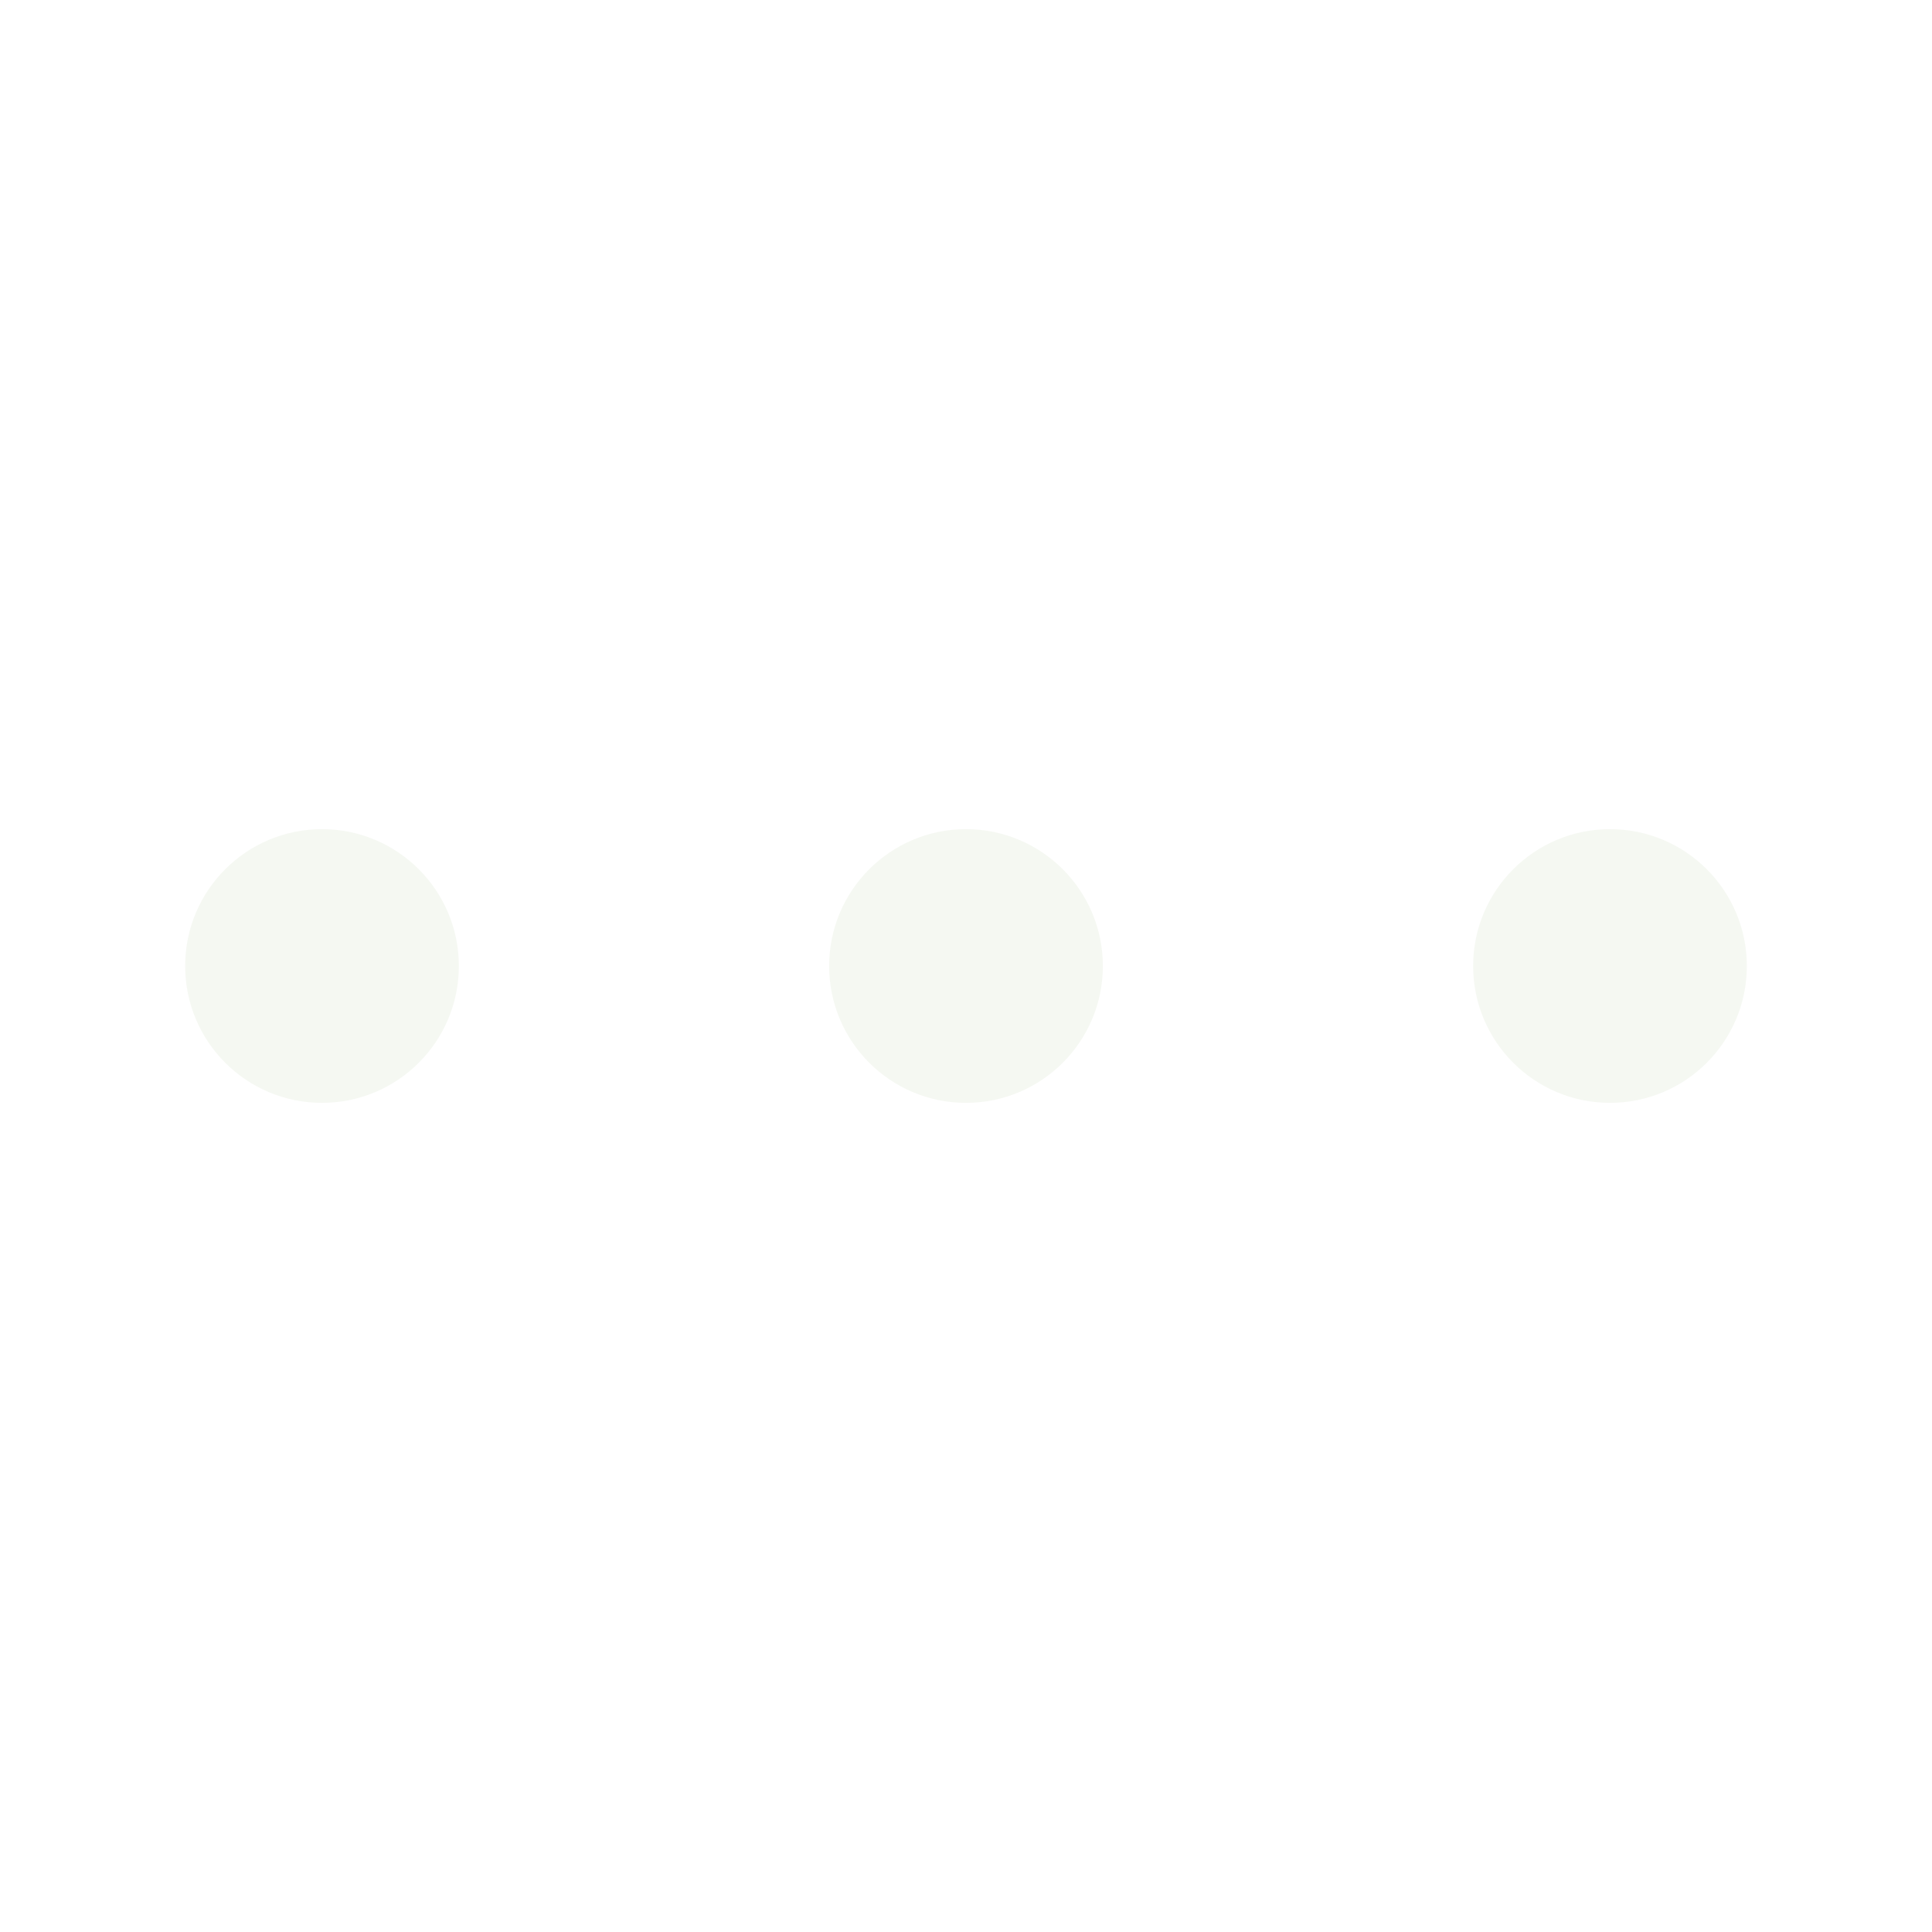
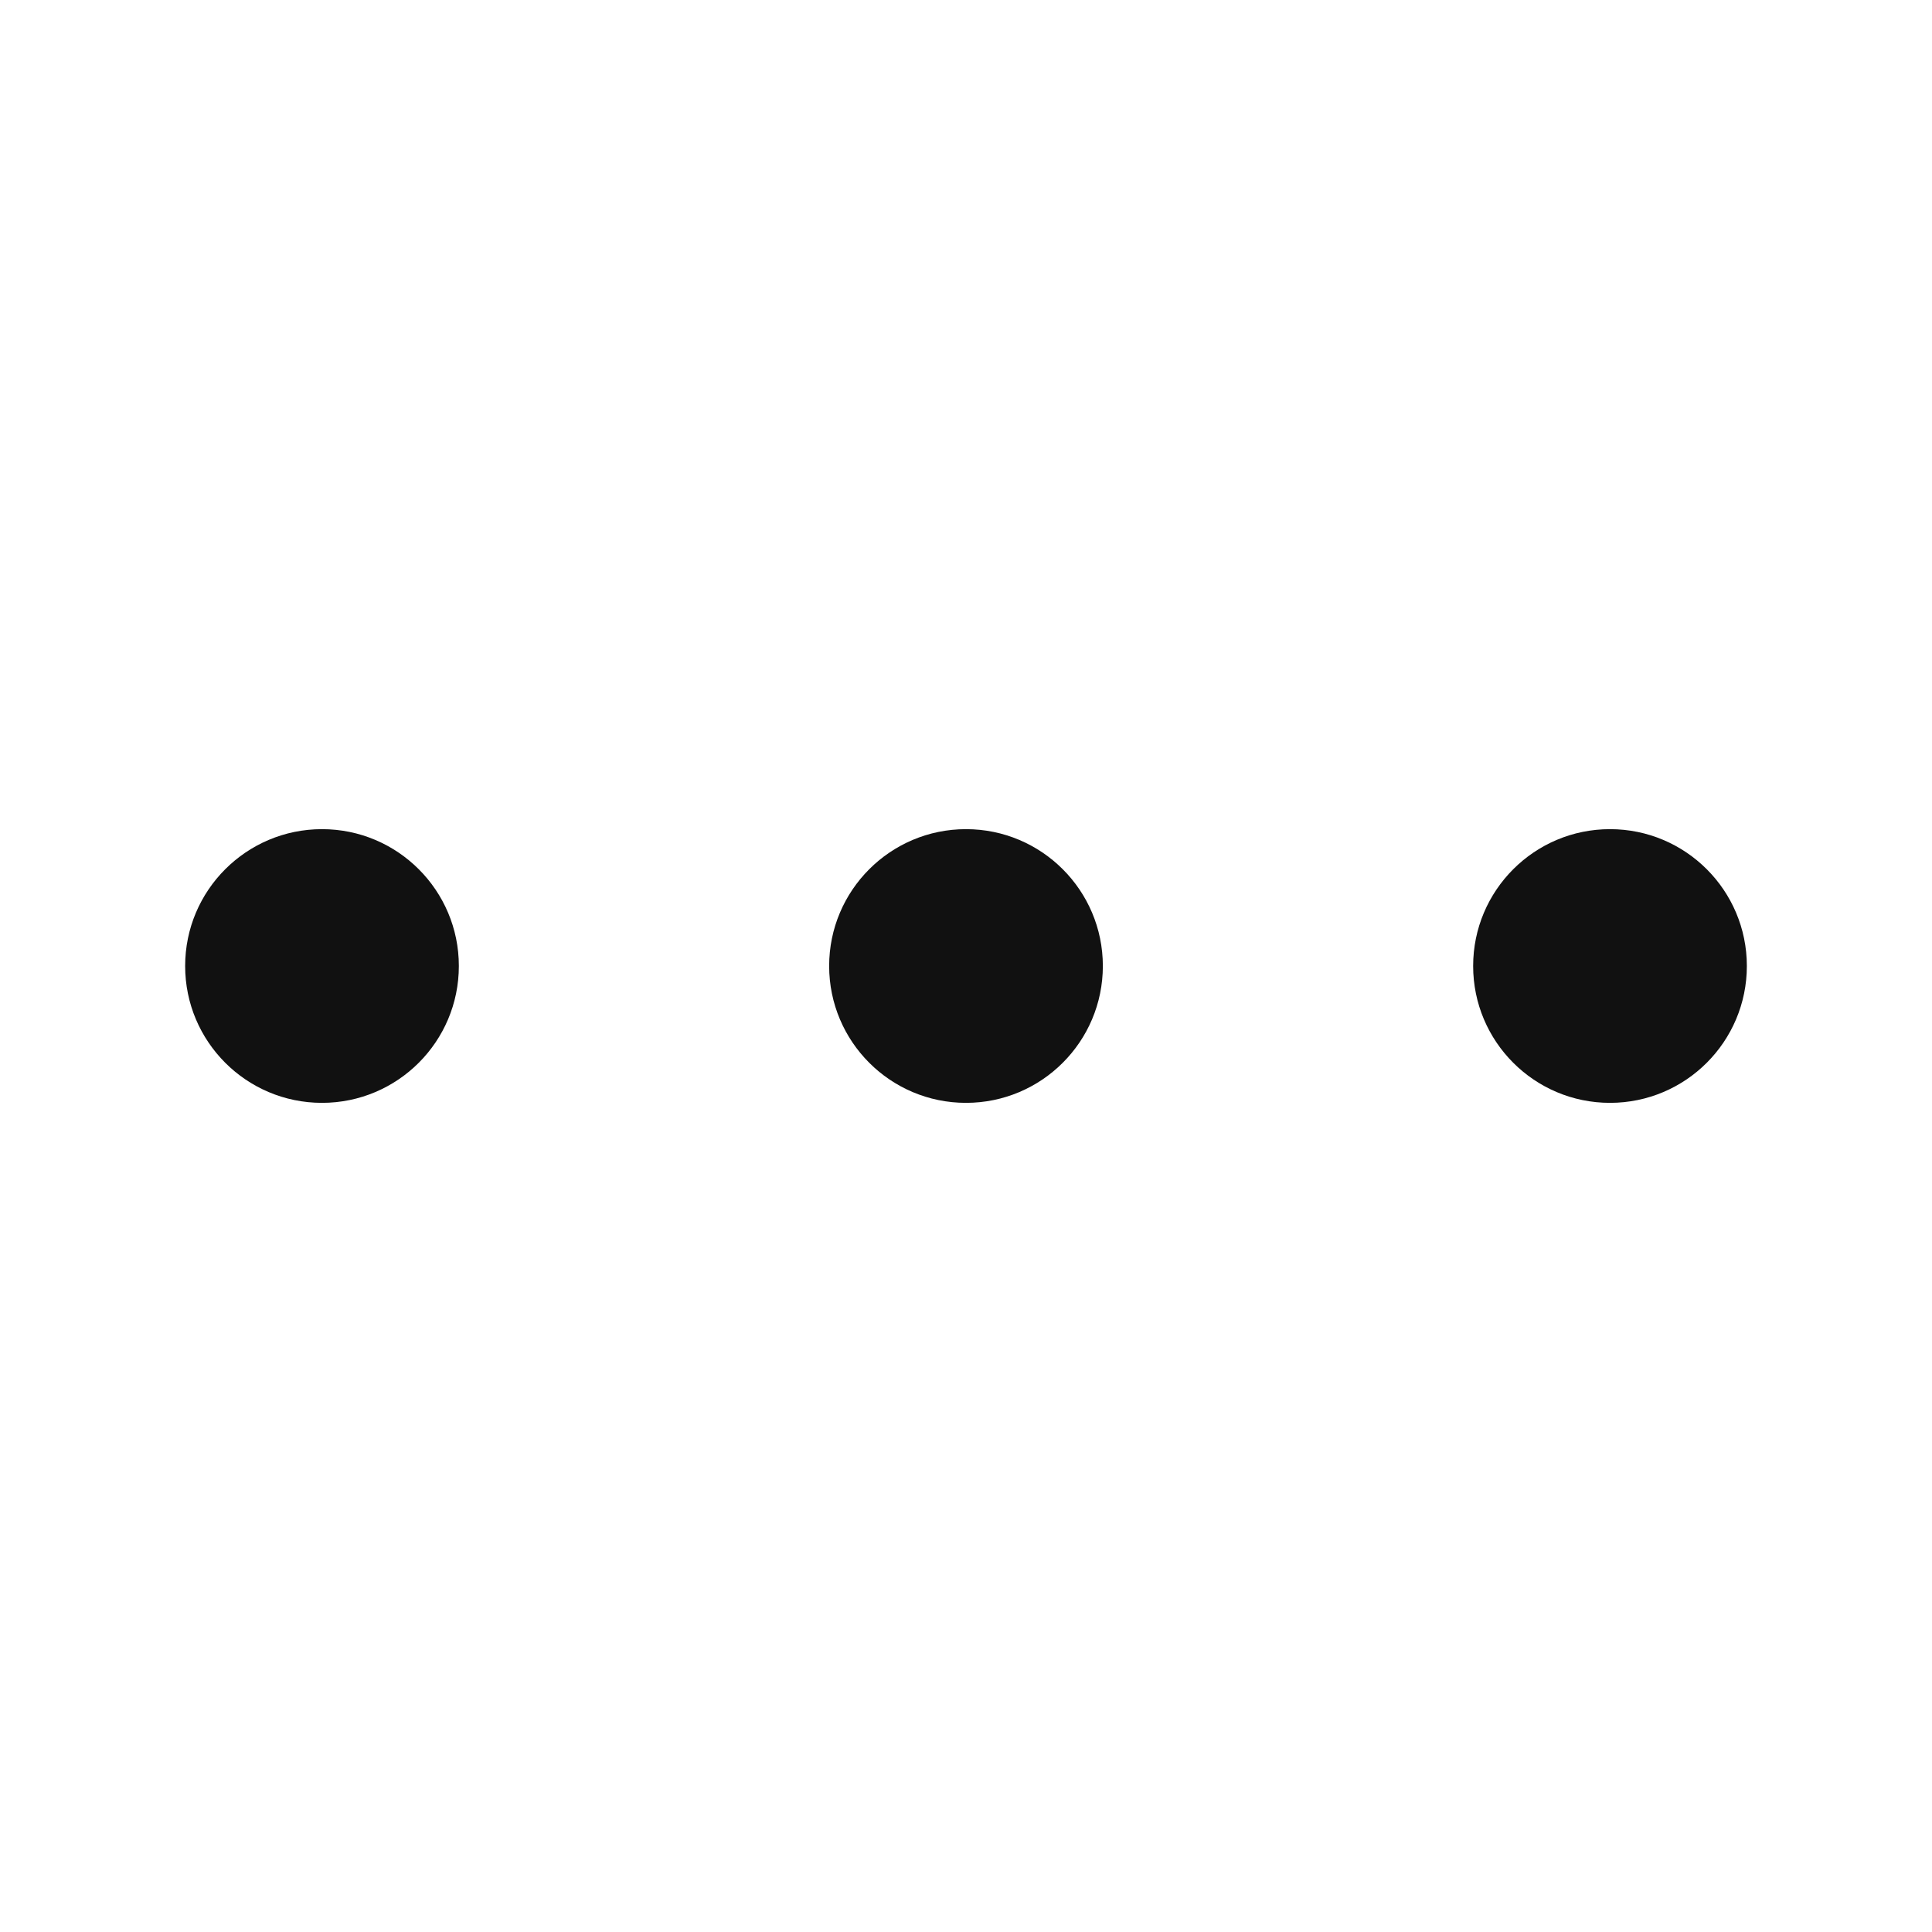
<svg xmlns="http://www.w3.org/2000/svg" width="24" height="24" viewBox="0 0 24 24">
-   <circle cx="4" cy="12" r="1.7" fill="#F5F8F2" />
-   <circle cx="12" cy="12" r="1.7" fill="#F5F8F2" />
-   <circle cx="20" cy="12" r="1.7" fill="#F5F8F2" />
+   <circle cx="4" cy="12" r="1.7" fill="#111111" />
+   <circle cx="12" cy="12" r="1.7" fill="#111111" />
+   <circle cx="20" cy="12" r="1.7" fill="#111111" />
</svg>
